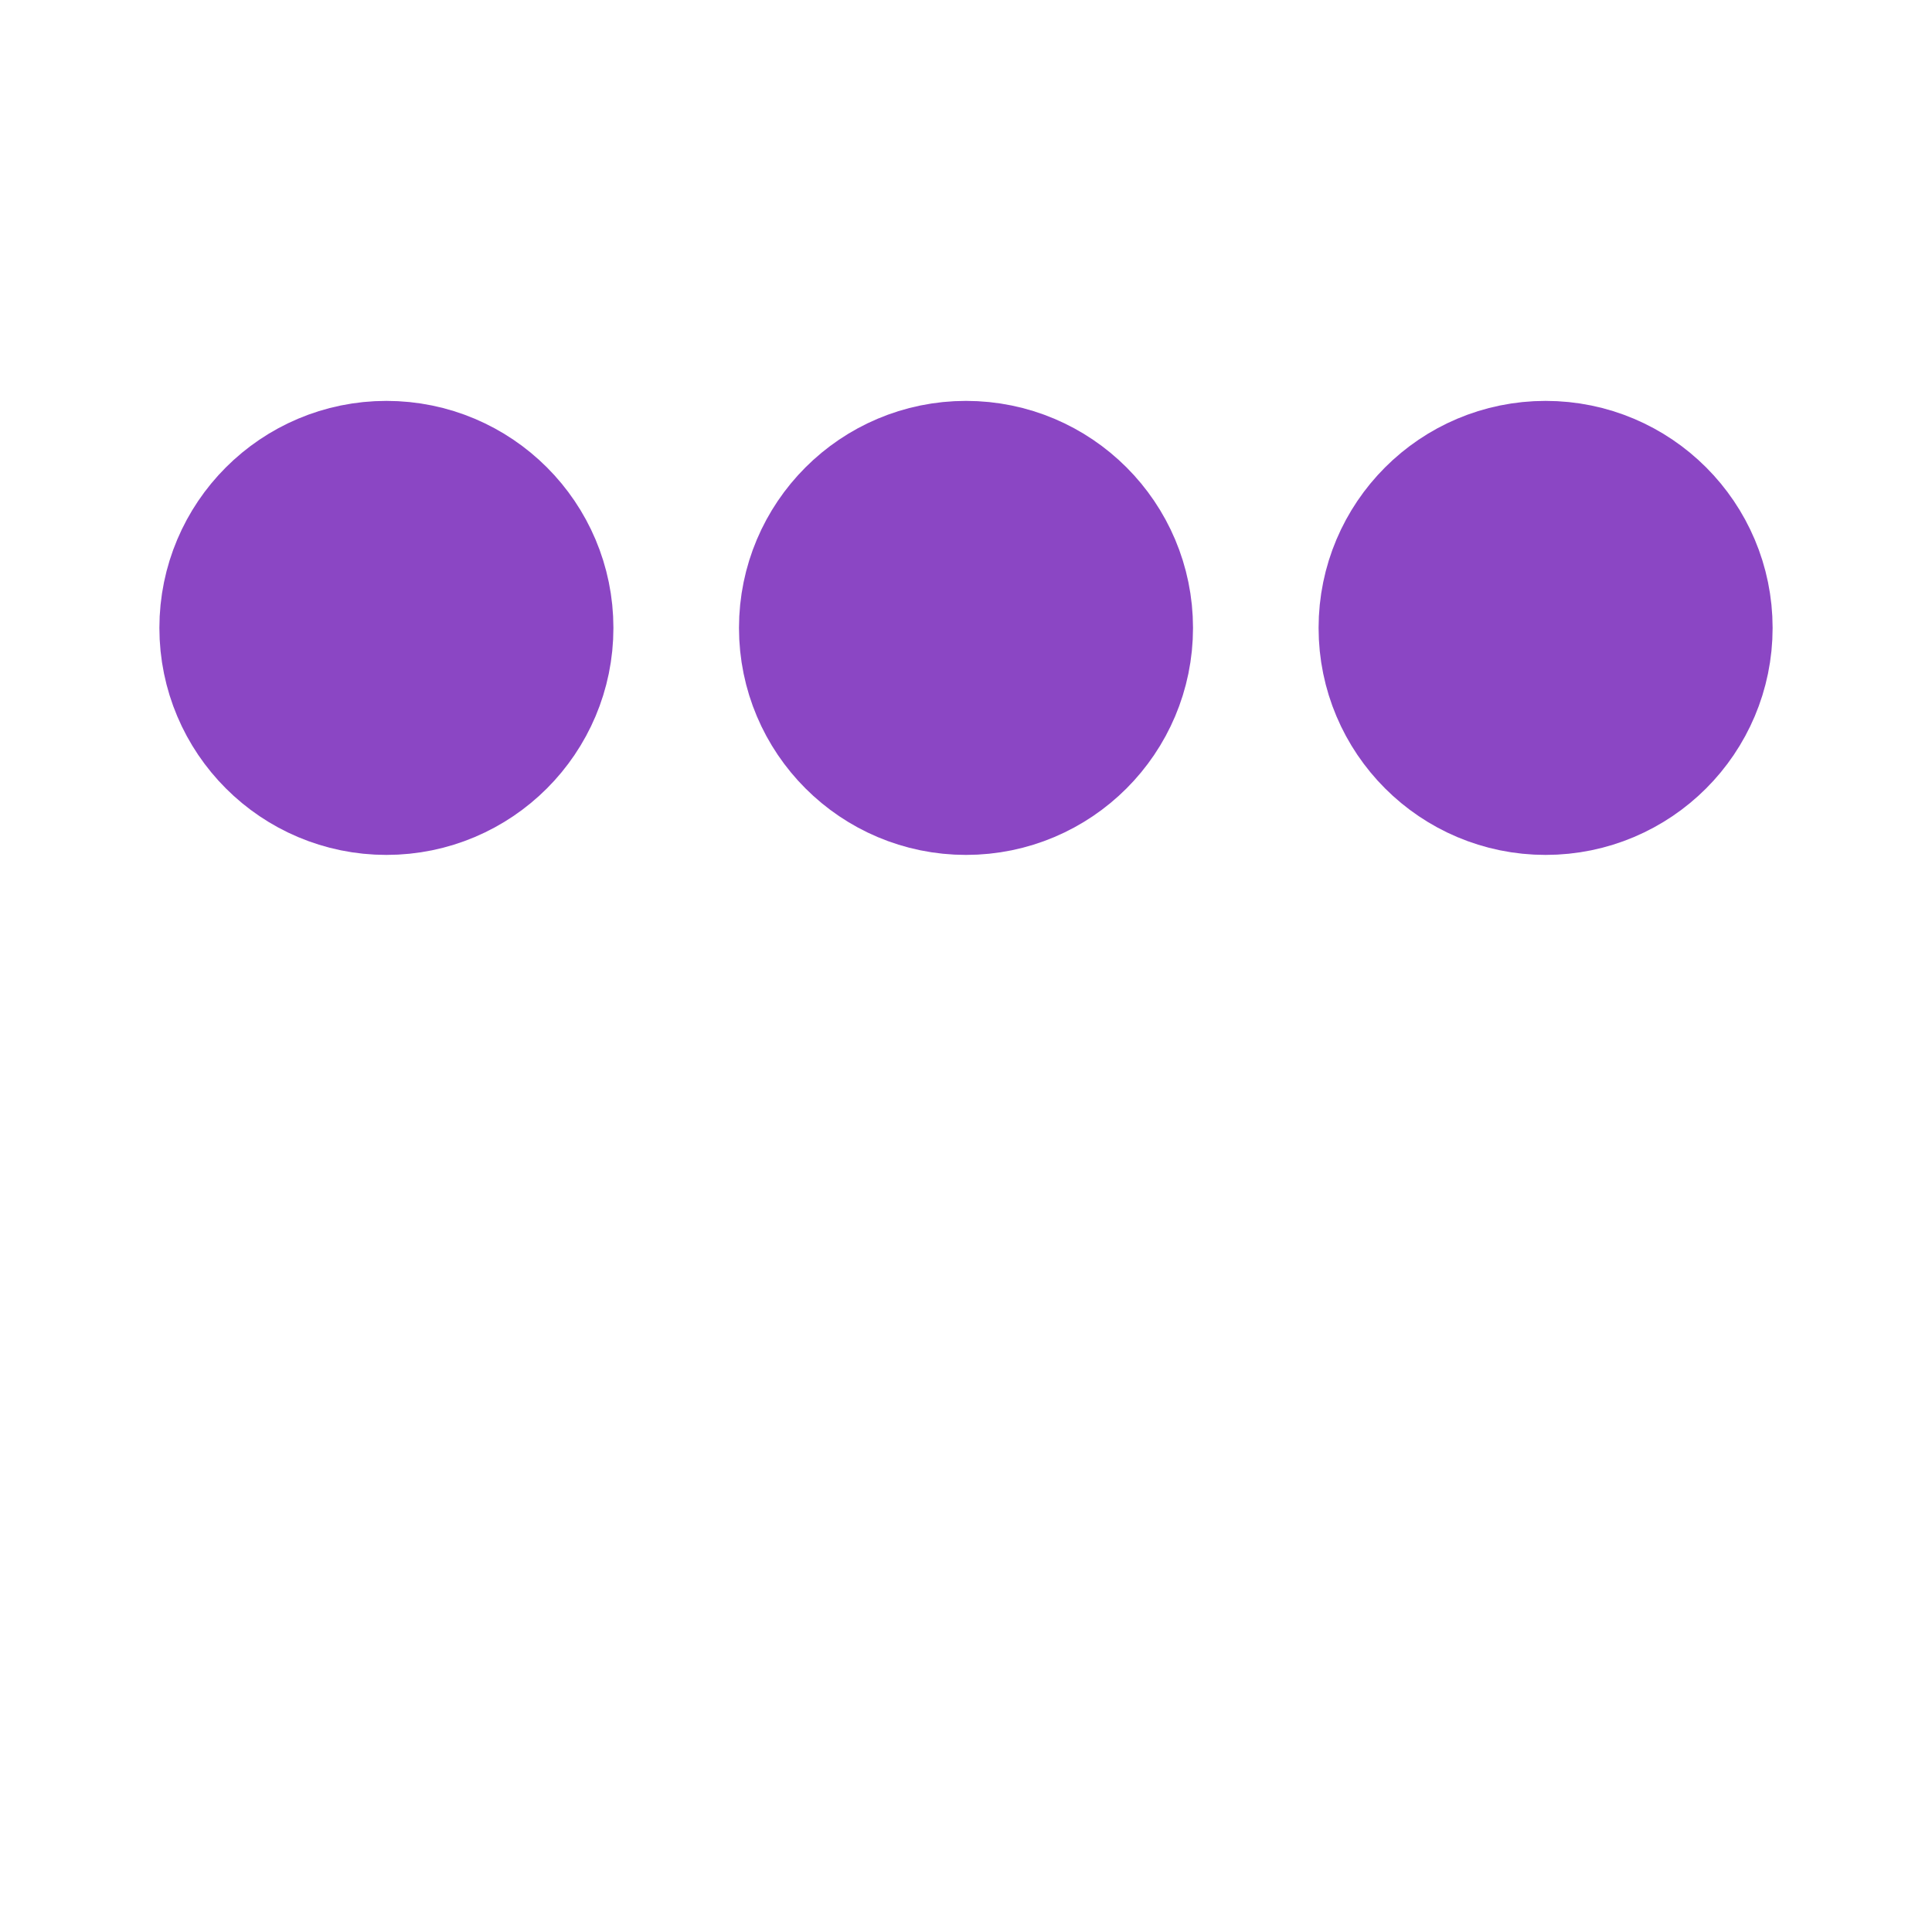
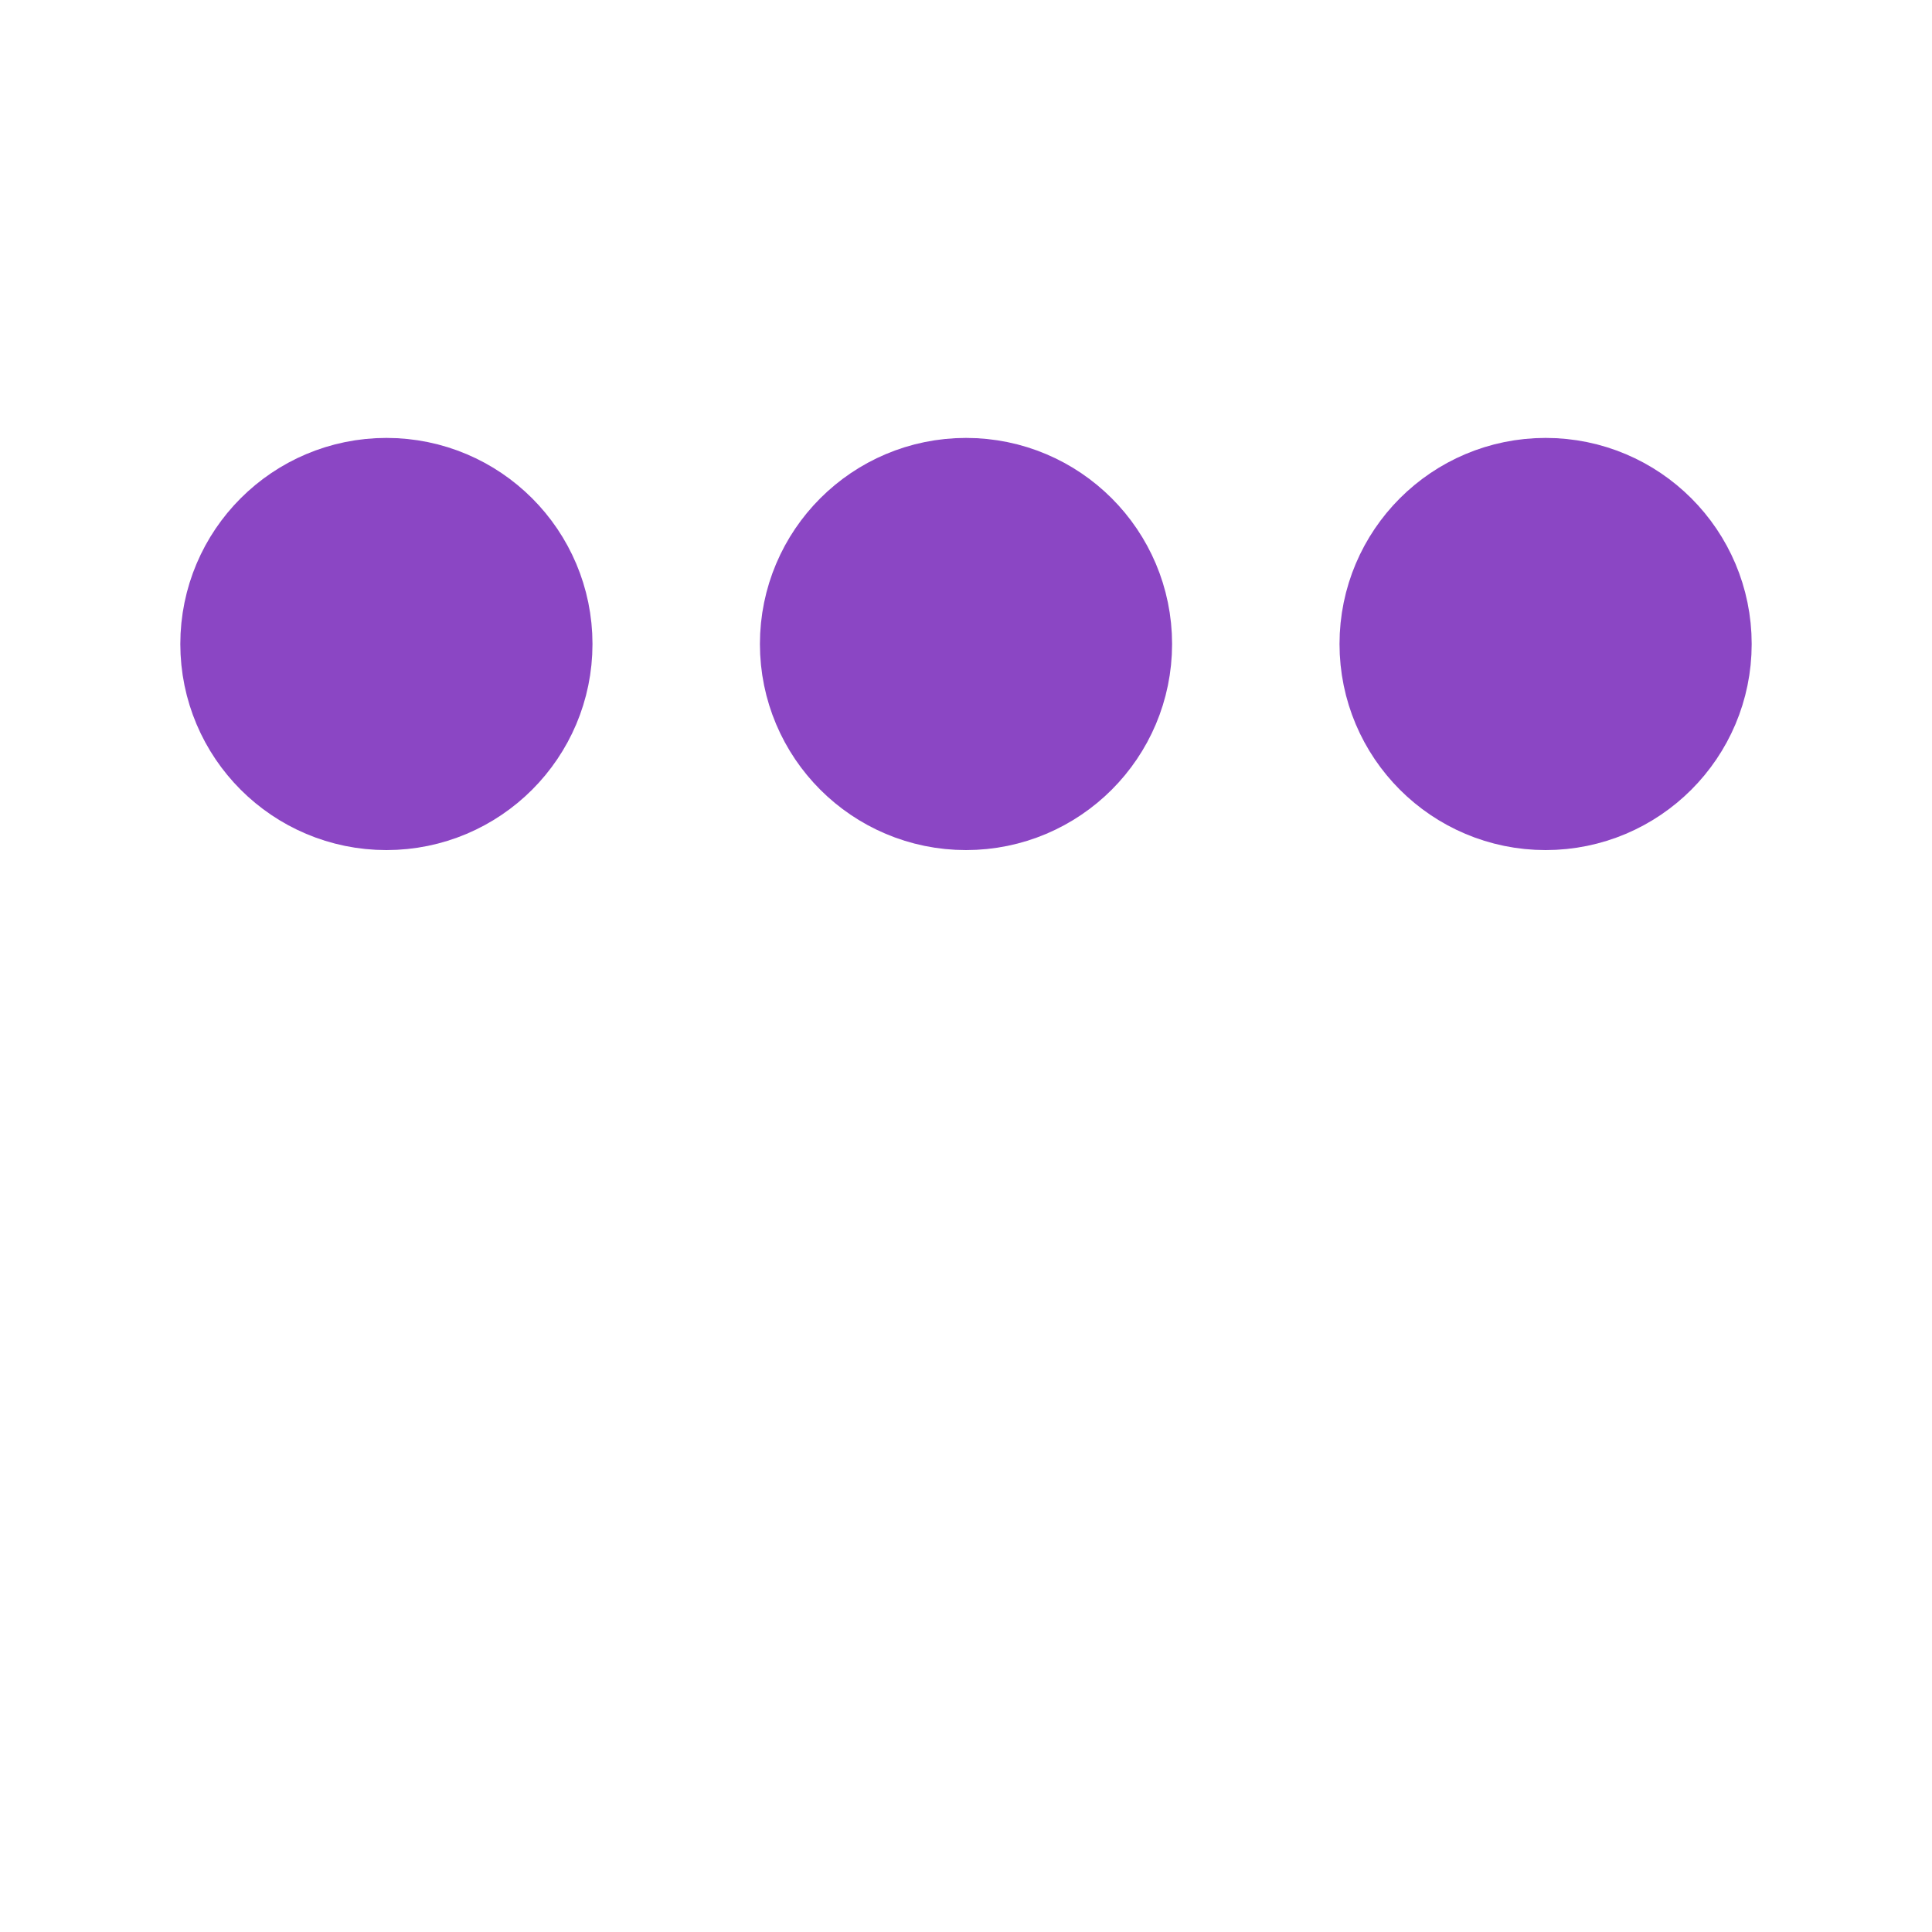
- <svg xmlns="http://www.w3.org/2000/svg" viewBox="0 0 200 200">
-   <circle fill="#8B46C4" stroke="#8B46C4" stroke-width="17" r="15" cx="40" cy="65">
-     <animate attributeName="cy" calcMode="spline" dur="2" values="65;135;65;" keySplines=".5 0 .5 1;.5 0 .5 1" repeatCount="indefinite" begin="-.4" />
+ <svg xmlns="http://www.w3.org/2000/svg" viewBox="0 0 150 150">
+   <circle fill="#8B46C4" stroke="#8B46C4" stroke-width="12" r="10" cx="30" cy="50">
+     <animate attributeName="cy" calcMode="spline" dur="2" values="50;110;50;" keySplines=".5 0 .5 1;.5 0 .5 1" repeatCount="indefinite" begin="-.4" />
  </circle>
-   <circle fill="#8B46C4" stroke="#8B46C4" stroke-width="17" r="15" cx="100" cy="65">
-     <animate attributeName="cy" calcMode="spline" dur="2" values="65;135;65;" keySplines=".5 0 .5 1;.5 0 .5 1" repeatCount="indefinite" begin="-.2" />
+   <circle fill="#8B46C4" stroke="#8B46C4" stroke-width="12" r="10" cx="75" cy="50">
+     <animate attributeName="cy" calcMode="spline" dur="2" values="50;110;50;" keySplines=".5 0 .5 1;.5 0 .5 1" repeatCount="indefinite" begin="-.2" />
  </circle>
-   <circle fill="#8B46C4" stroke="#8B46C4" stroke-width="17" r="15" cx="160" cy="65">
-     <animate attributeName="cy" calcMode="spline" dur="2" values="65;135;65;" keySplines=".5 0 .5 1;.5 0 .5 1" repeatCount="indefinite" begin="0" />
+   <circle fill="#8B46C4" stroke="#8B46C4" stroke-width="12" r="10" cx="120" cy="50">
+     <animate attributeName="cy" calcMode="spline" dur="2" values="50;110;50;" keySplines=".5 0 .5 1;.5 0 .5 1" repeatCount="indefinite" begin="0" />
  </circle>
</svg>
